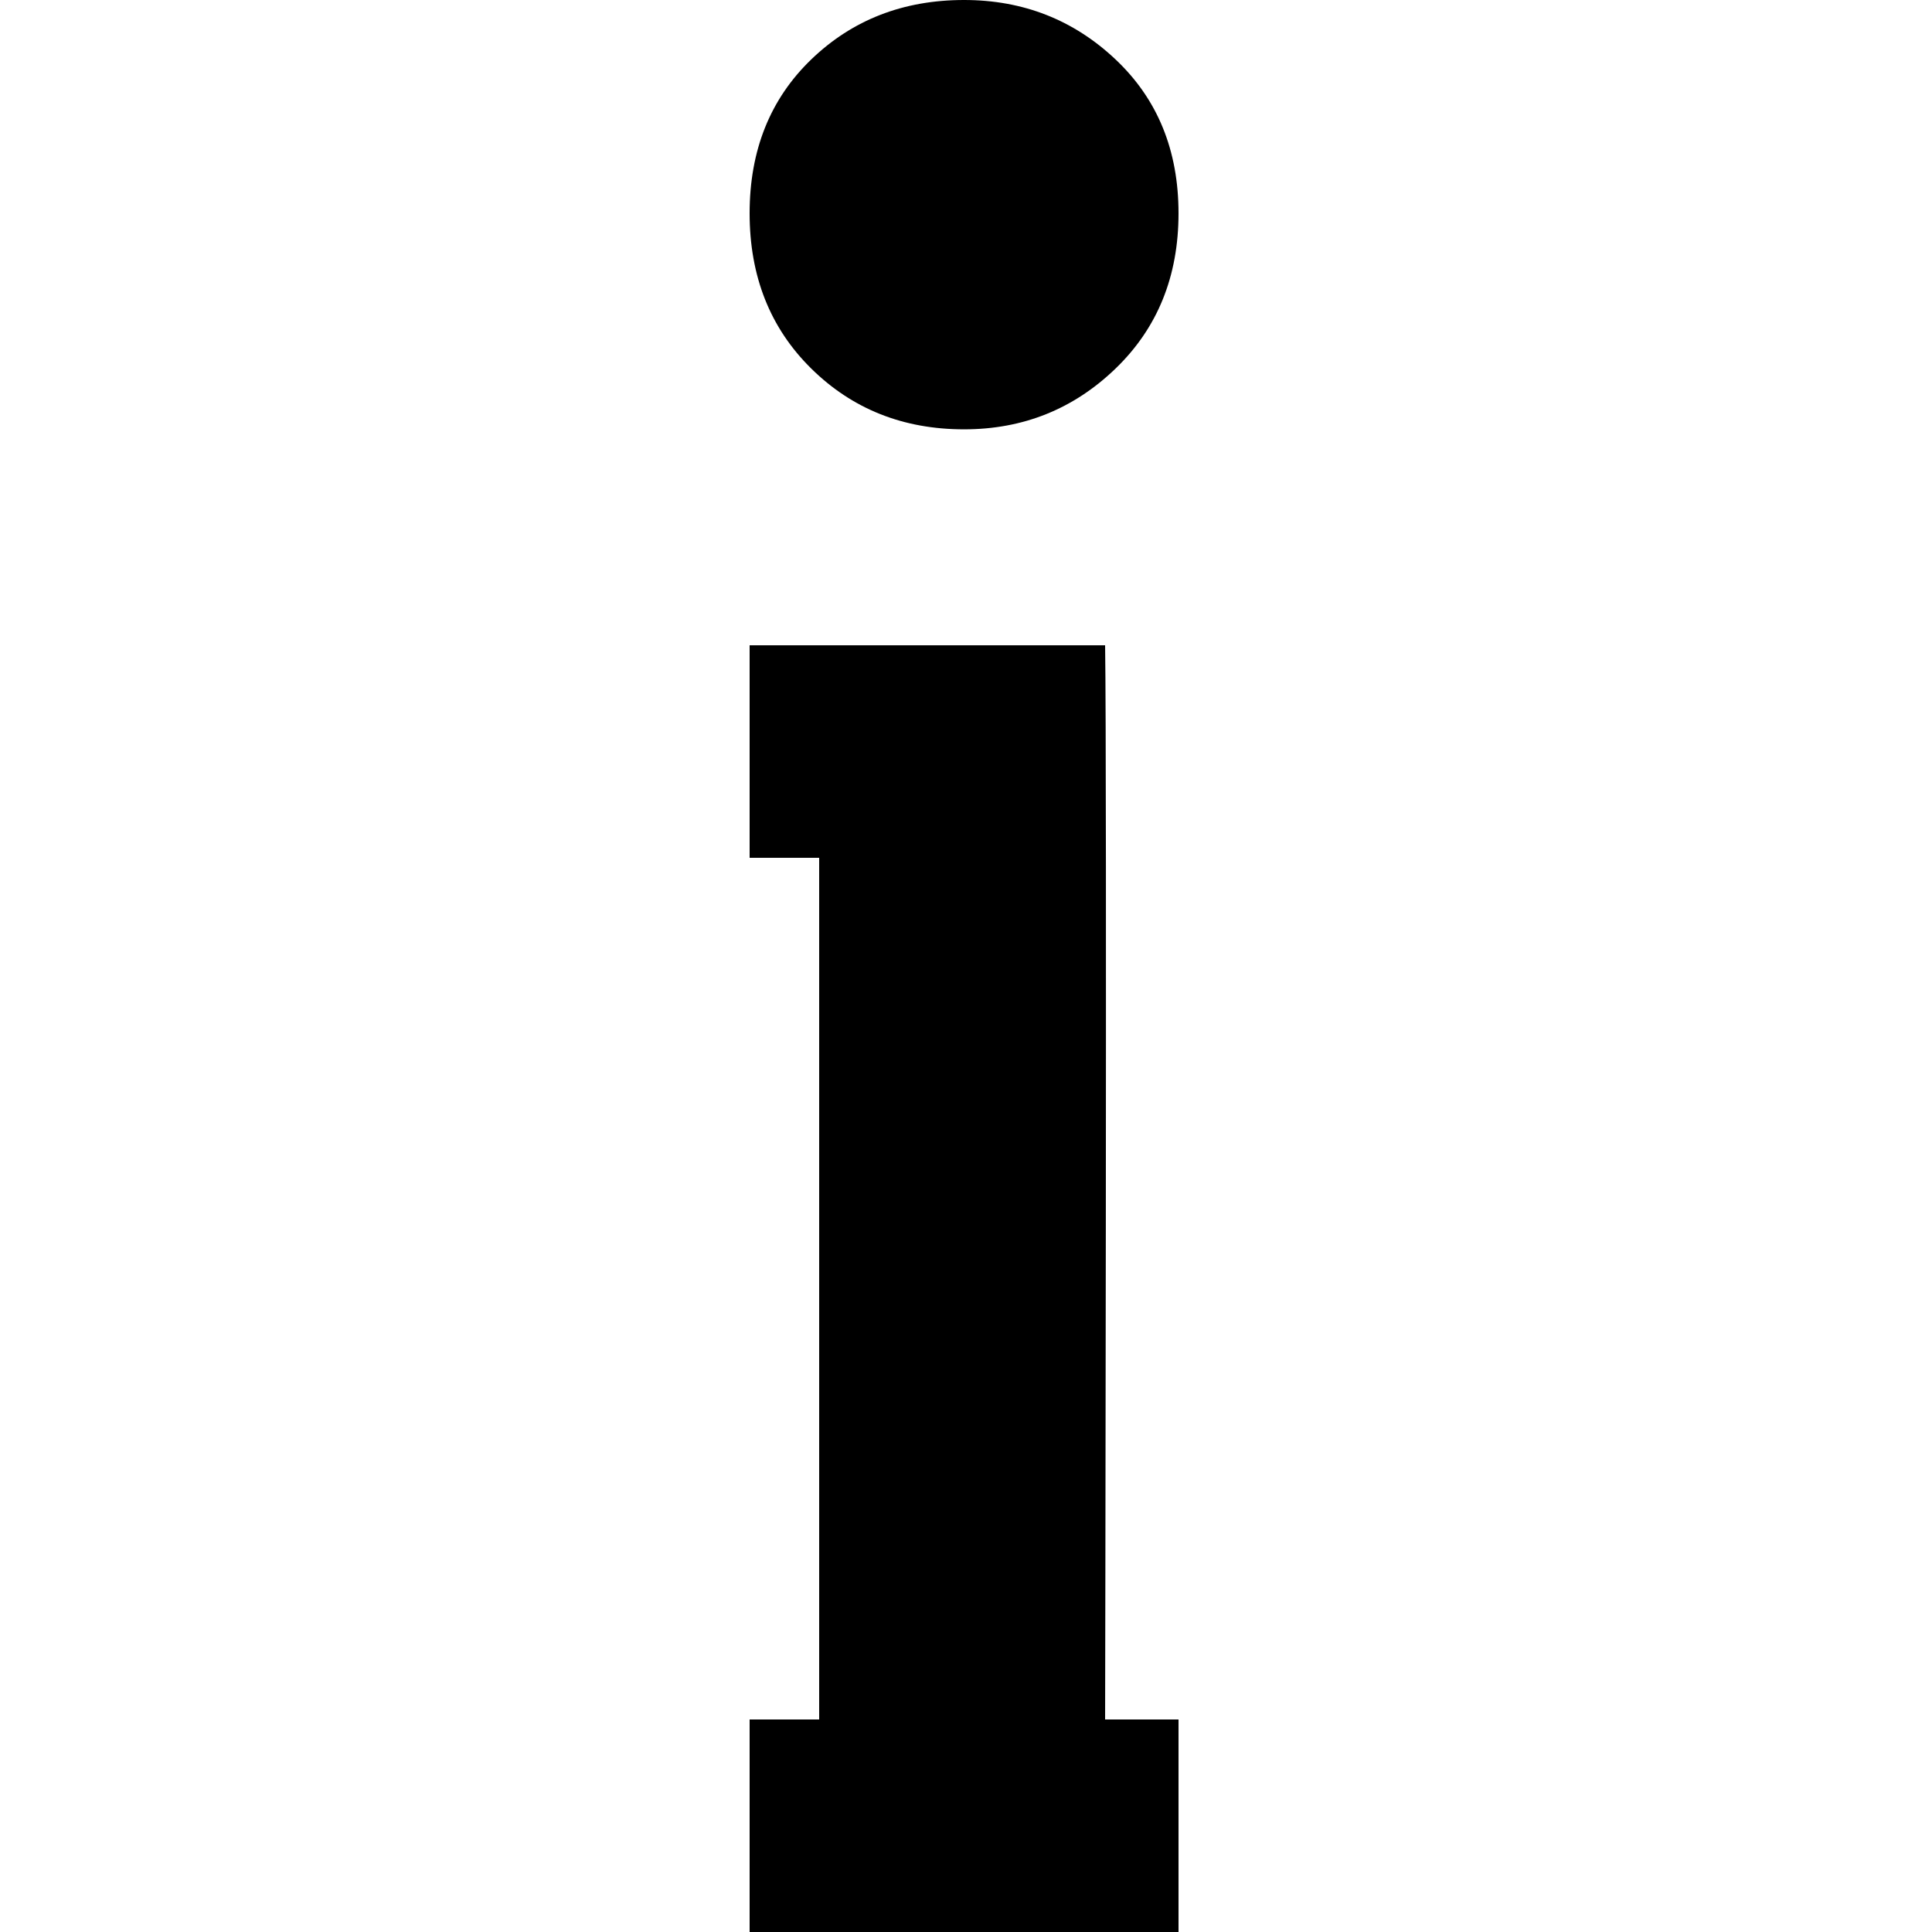
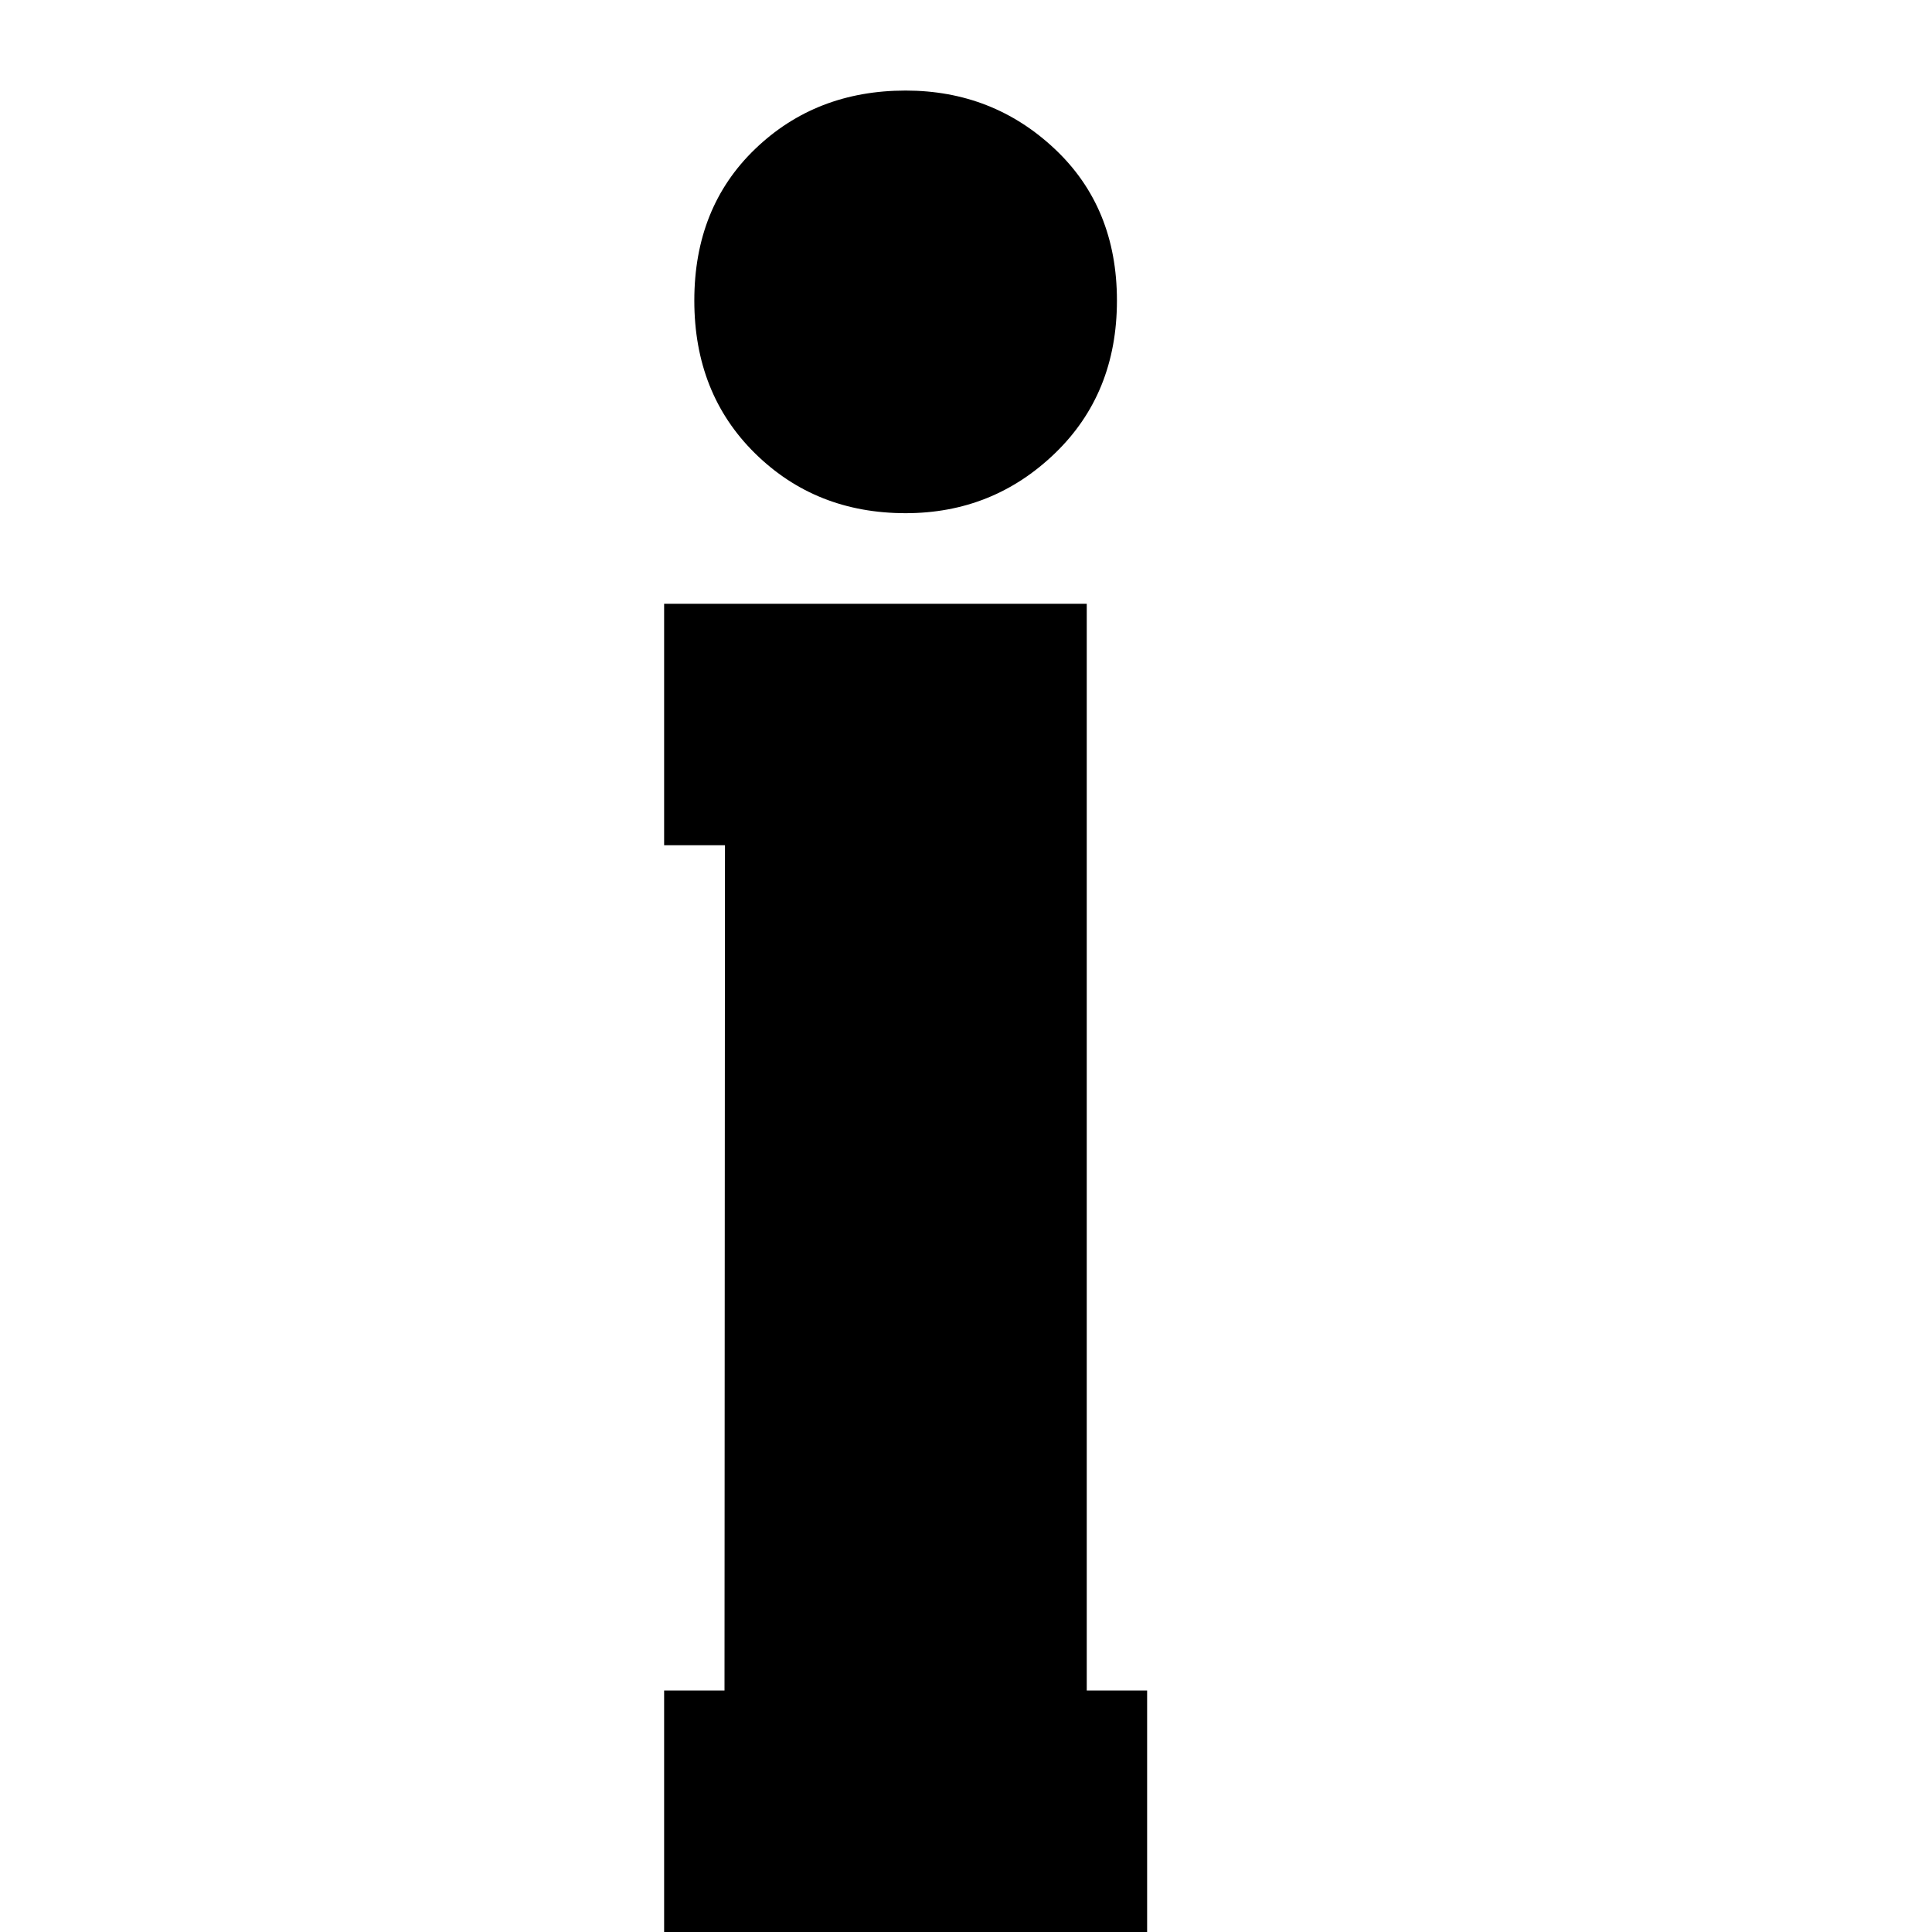
- <svg xmlns="http://www.w3.org/2000/svg" width="500px" height="500px" viewBox="0 0 500 500" version="1.1">
+ <svg xmlns="http://www.w3.org/2000/svg" width="512px" height="512px" viewBox="0 0 512 512" version="1.1">
  <defs />
  <g id="Page-1" stroke="none" stroke-width="1" fill="none" fill-rule="evenodd">
-     <g id="alert-info" fill="#000000">
-       <path d="M286,167 C286.5,199.56 286,445 286,445 L305,445 L305,500 L194,500 L194,445 L212,445 L212,222 L194,222 L194,167 L286,167 Z M194,55.206 C194,38.9 199.319,25.623 209.956,15.374 C220.594,5.125 233.775,-2.84217094e-14 249.5,-1.42108547e-14 C264.763,-1.42108547e-14 277.828,5.125 288.697,15.374 C299.566,25.623 305,38.9 305,55.206 C305,71.512 299.566,84.906 288.697,95.388 C277.828,105.87 264.763,111.111 249.5,111.111 C233.775,111.111 220.594,105.87 209.956,95.388 C199.319,84.906 194,71.512 194,55.206 L194,55.206 Z" id="!-copy" />
+     <g id="msg-info" fill="#000000">
+       <path d="M288,160 L288,448 L304,448 L304,512 L176,512 L176,448 L192,448 L192.125,224 L176,224 L176,160 L288,160 Z M184,79.648 C184,63.212 189.367,49.828 200.1,39.497 C210.833,29.166 224.133,24 240,24 C255.4,24 268.583,29.166 279.55,39.497 C290.517,49.828 296,63.212 296,79.648 C296,96.084 290.517,109.585 279.55,120.151 C268.583,130.717 255.4,136 240,136 C224.133,136 210.833,130.717 200.1,120.151 C189.367,109.585 184,96.084 184,79.648 L184,79.648 Z" id="!-copy" />
    </g>
  </g>
</svg>
